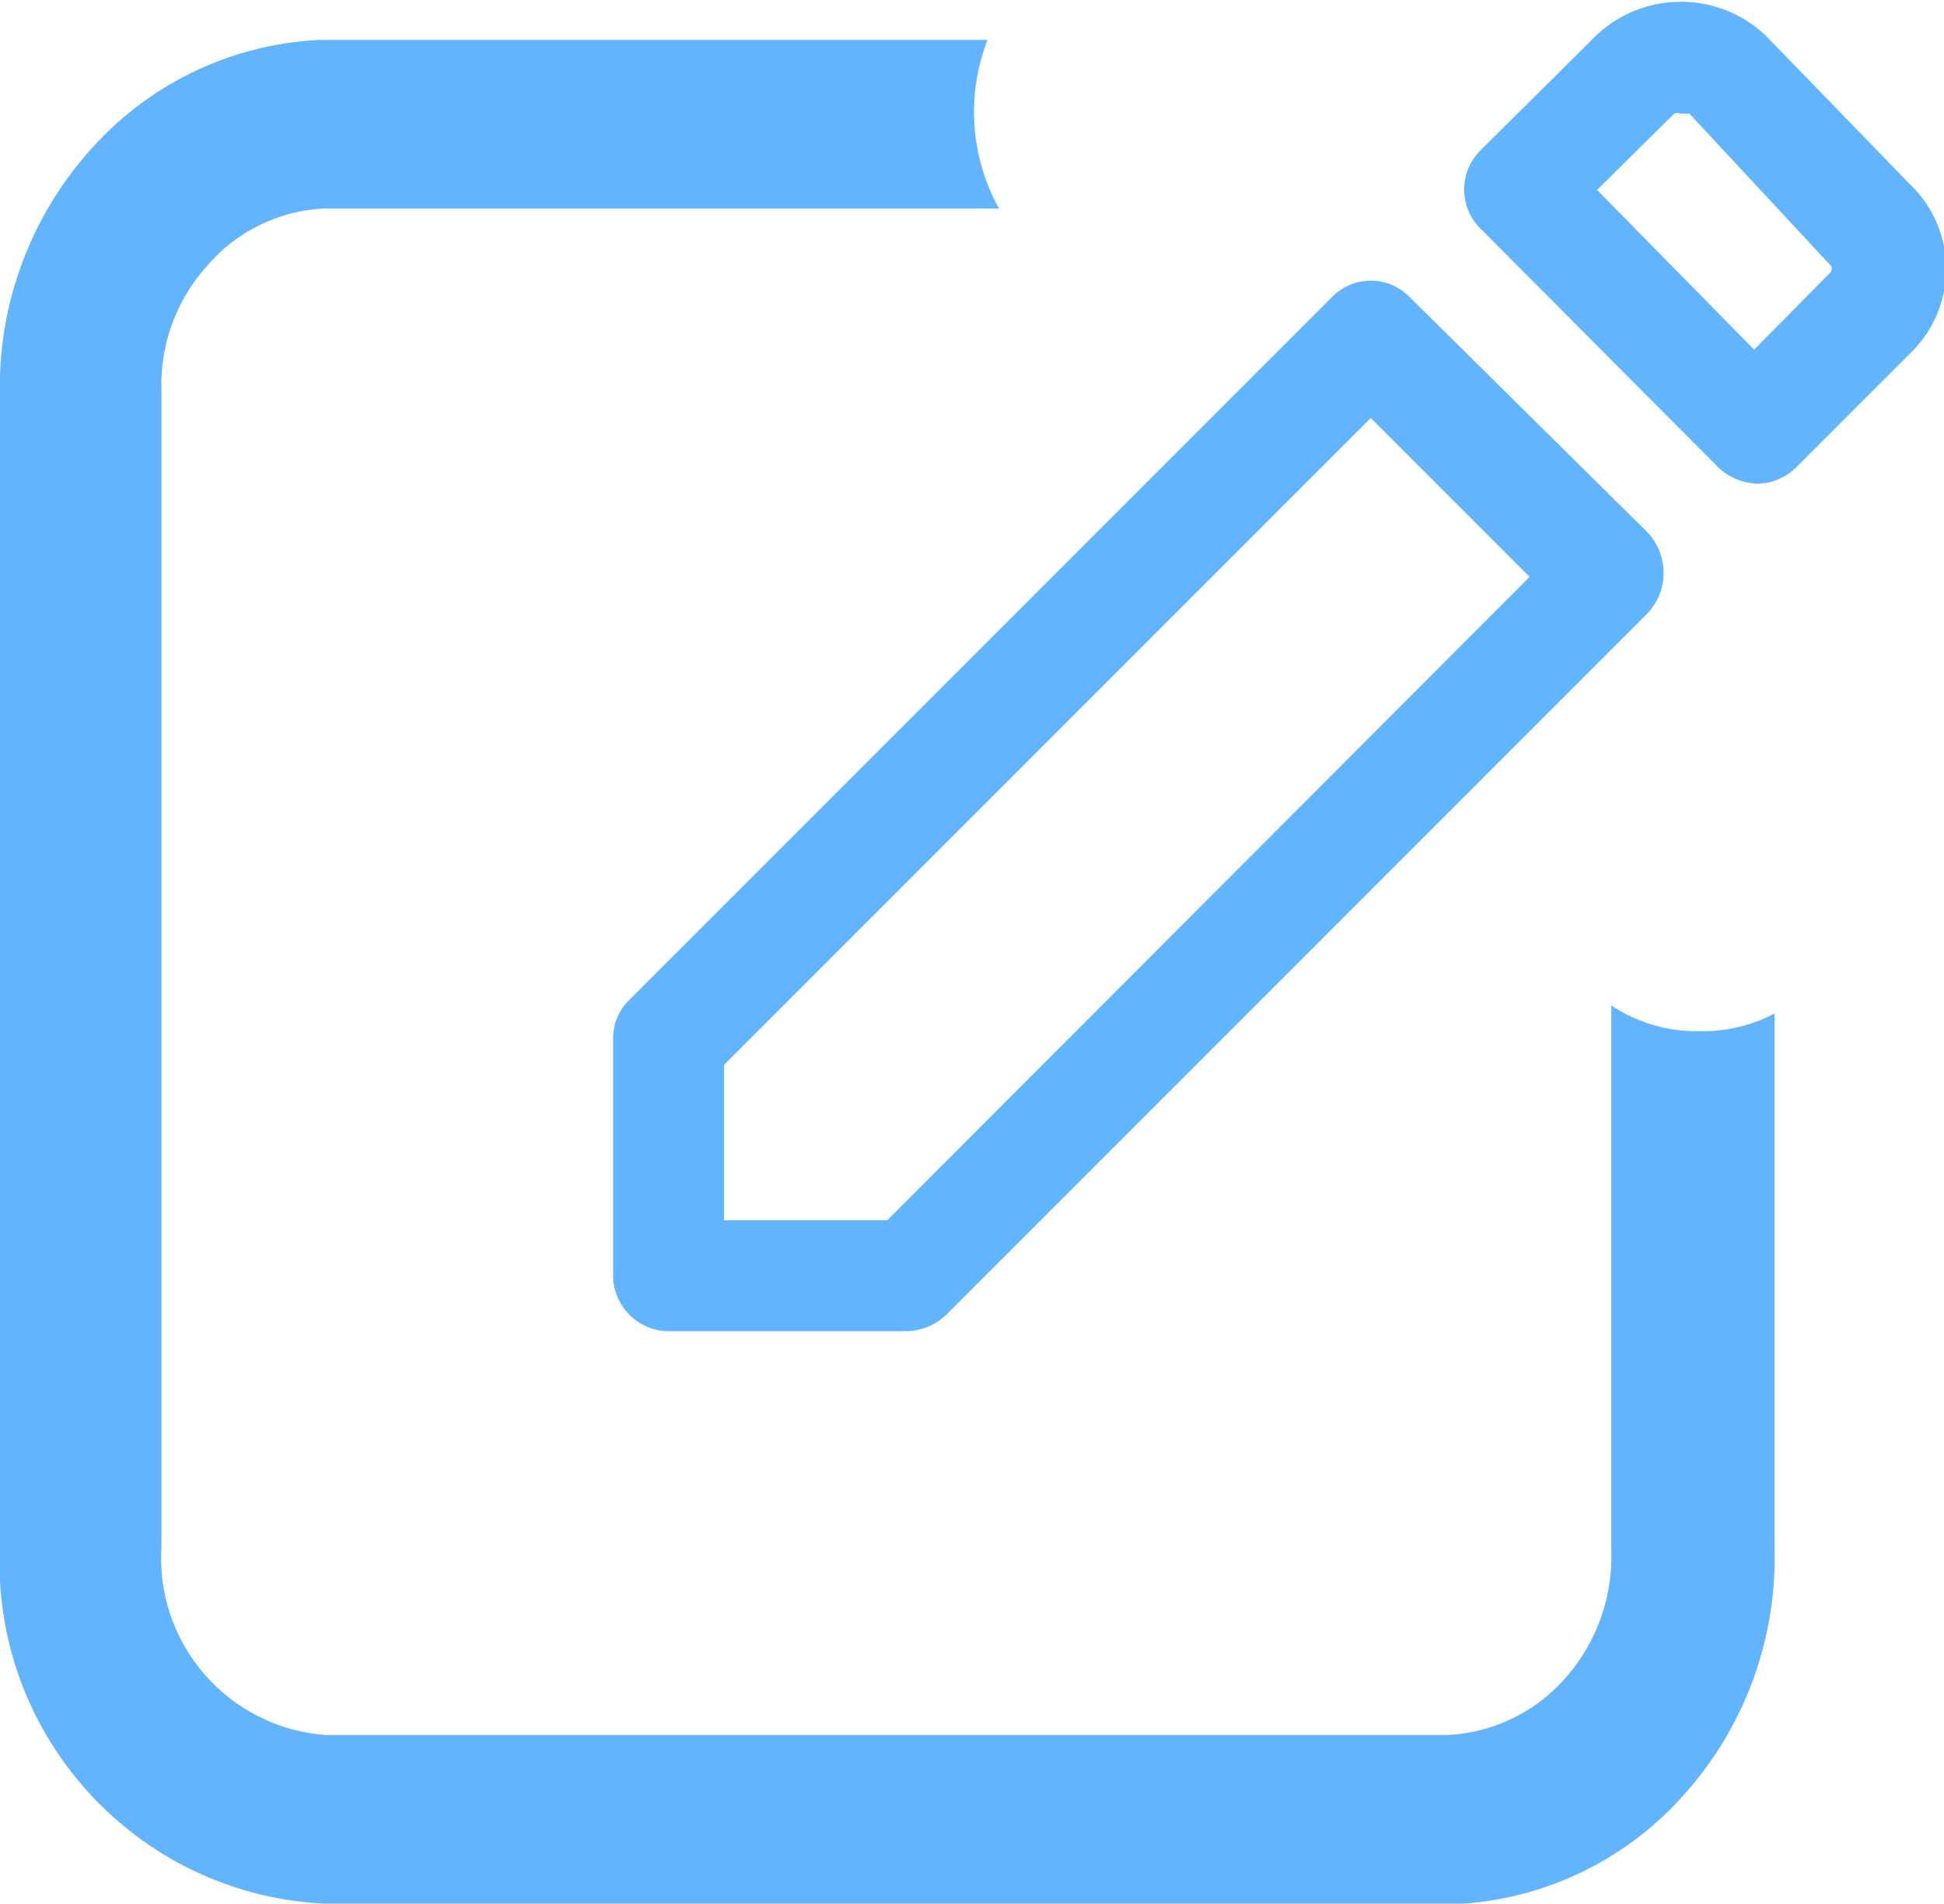
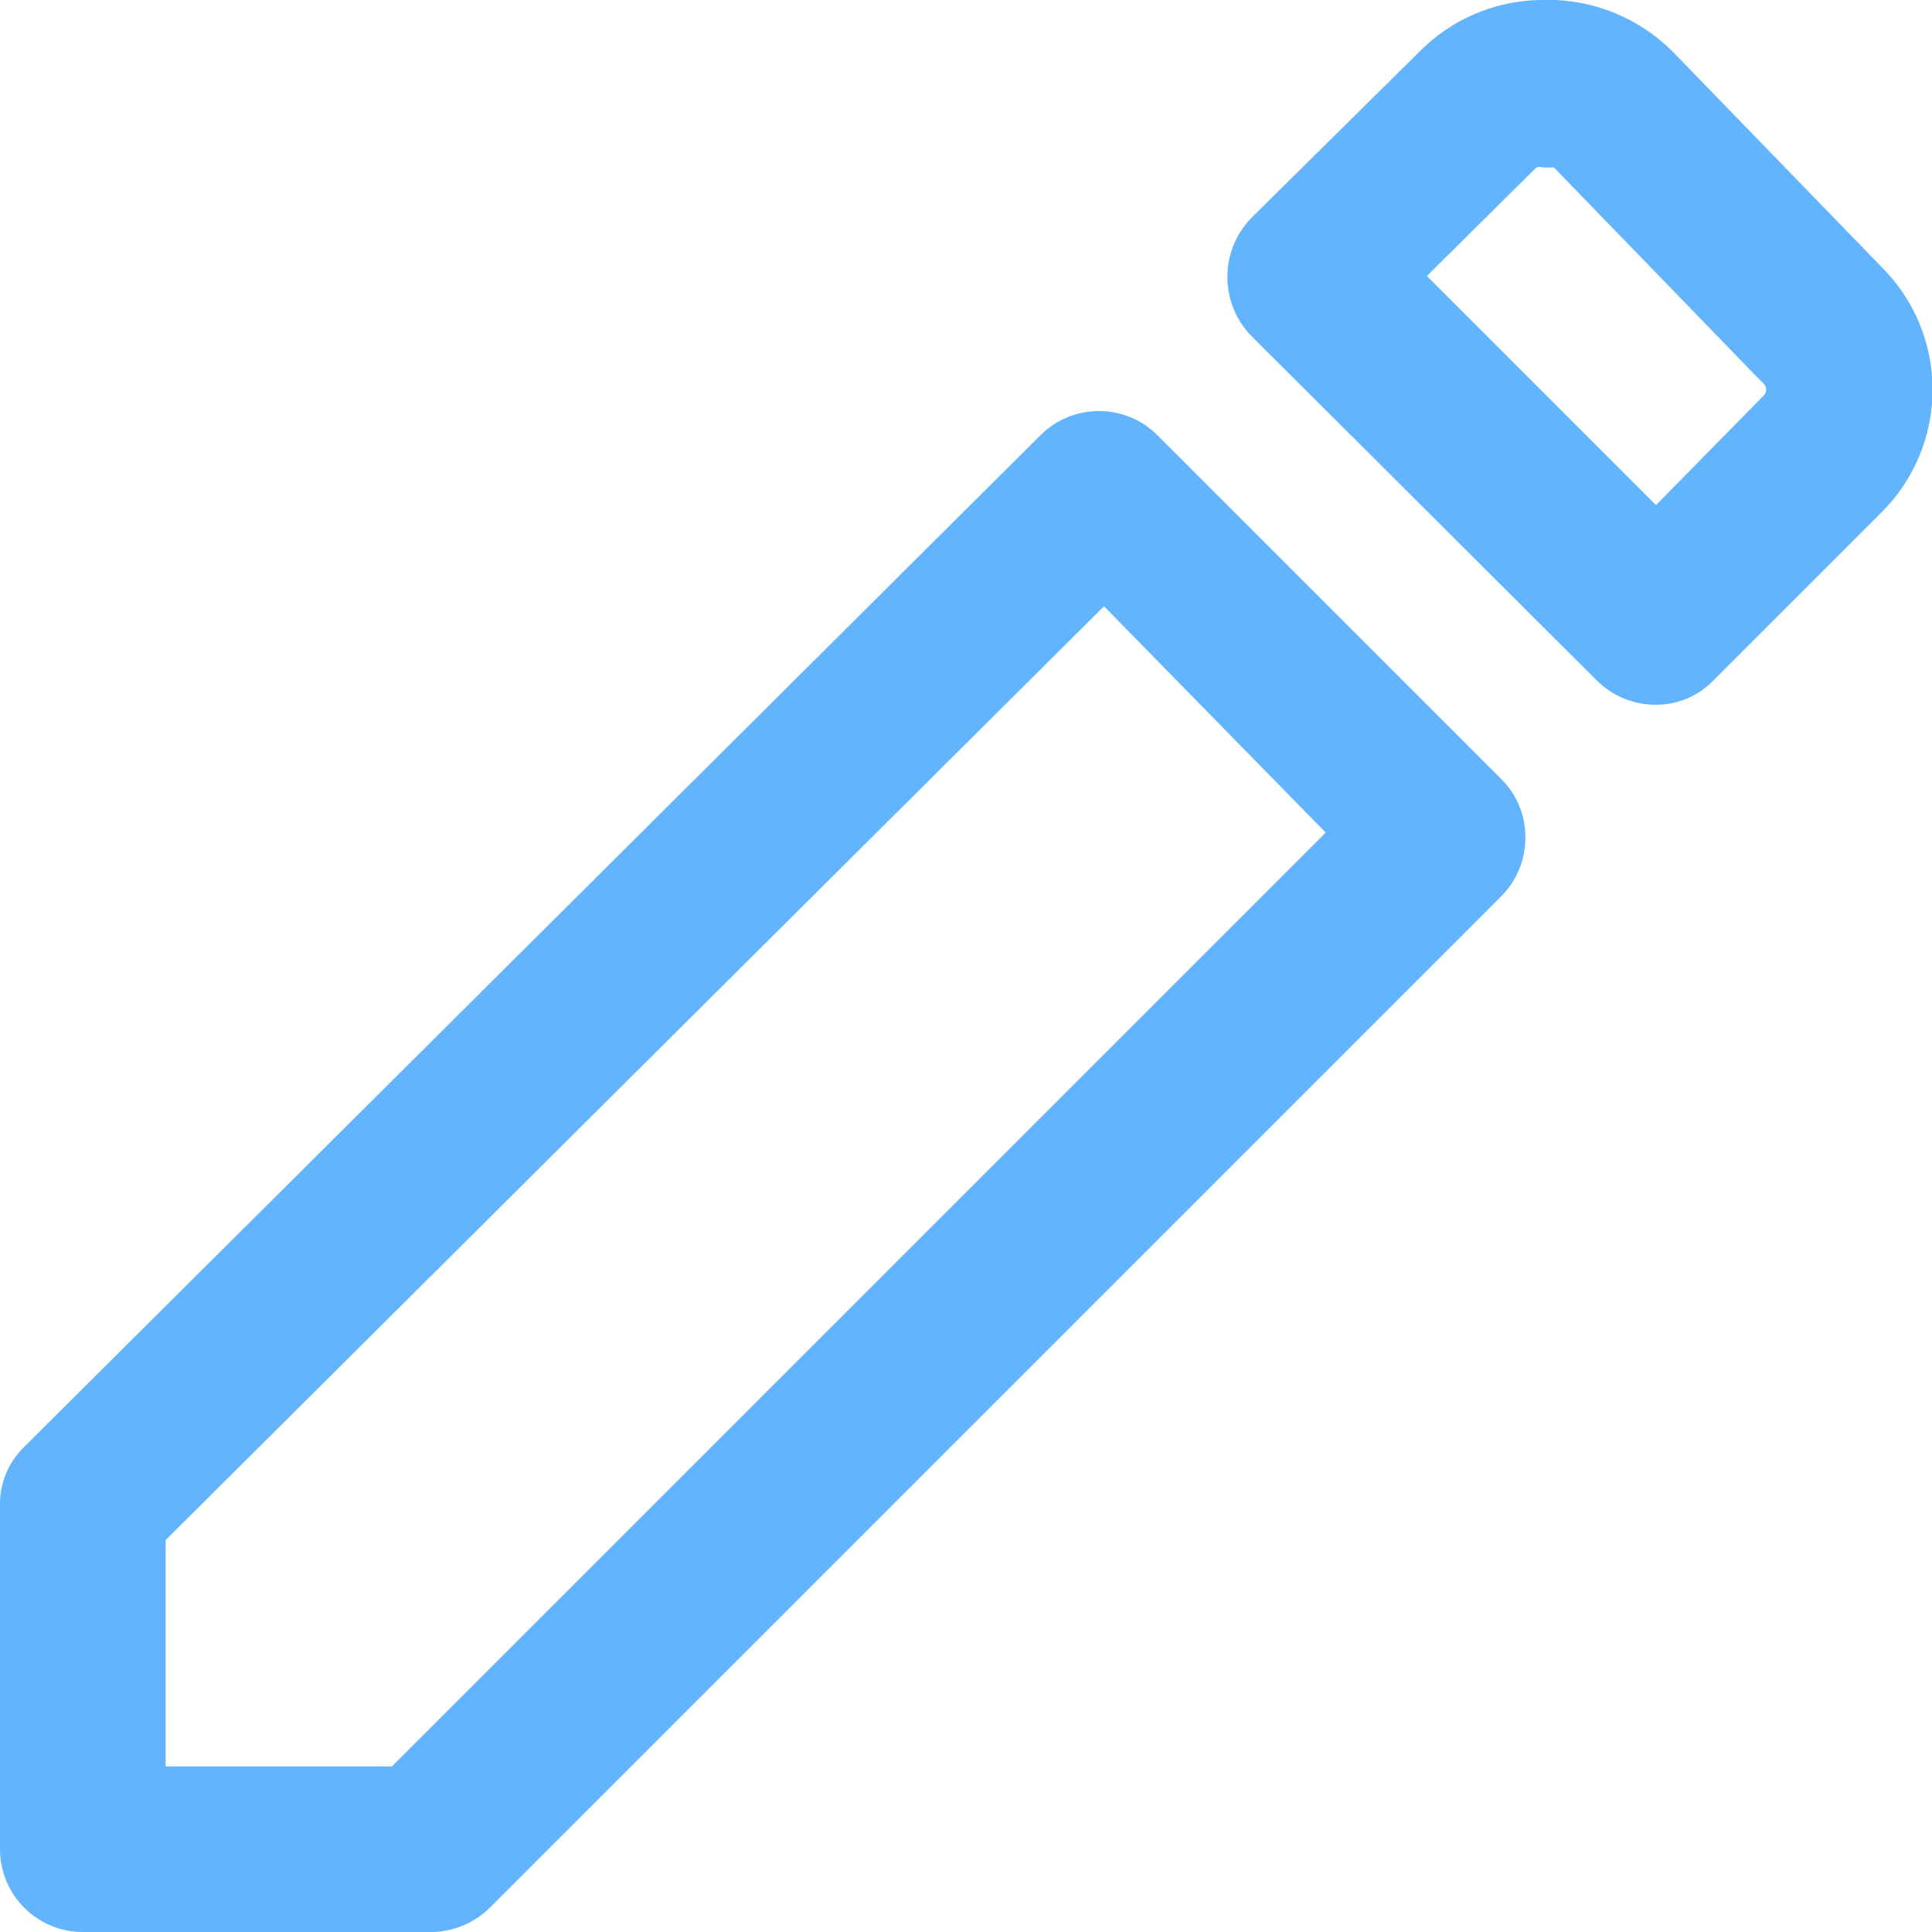
- <svg xmlns="http://www.w3.org/2000/svg" width="21.91" height="21.45" viewBox="0 0 21.91 21.45">
-   <path d="M21.52,2.07,19.9.4A1.39,1.39,0,0,0,18,.39l-1.31,1.3a.62.62,0,0,0,0,.89l2.68,2.69a.67.67,0,0,0,.44.18h0a.63.63,0,0,0,.44-.19L21.51,4A1.32,1.32,0,0,0,21.52,2.07Zm-.89,1-.86.87L18,2.14l.87-.86a.09.09,0,0,1,.07,0l.1,0L20.64,3A.08.08,0,0,1,20.63,3.07Z" fill="#63b4ff" />
-   <path d="M18.75,6.46A.67.67,0,0,0,18.57,6L15.89,3.35a.61.61,0,0,0-.88,0L7.1,11.26a.6.6,0,0,0-.19.44v2.67a.63.63,0,0,0,.63.63h2.67a.67.67,0,0,0,.45-.18l7.91-7.91A.67.67,0,0,0,18.75,6.46ZM10,13.75H8.16V12l7.29-7.29,1.79,1.79Z" fill="#63b4ff" />
-   <path d="M19.16,11.62a1.75,1.75,0,0,1-1-.29v6.12a2.07,2.07,0,0,1-.51,1.45,1.89,1.89,0,0,1-1.33.65H3.67a2,2,0,0,1-1.85-2.13v-13A2,2,0,0,1,2.33,3a1.85,1.85,0,0,1,1.31-.65h7.62A2.24,2.24,0,0,1,11.13.45H3.59A3.68,3.68,0,0,0,1,1.71,4,4,0,0,0,0,4.49V17.4a3.85,3.85,0,0,0,3.64,4.05H16.5A3.67,3.67,0,0,0,19,20.2a4,4,0,0,0,1-2.78v-6A1.74,1.74,0,0,1,19.16,11.62Z" fill="#63b4ff" />
-   <path d="M16.36,20.5Z" fill="#63b4ff" />
+ <svg xmlns="http://www.w3.org/2000/svg" width="21" height="21" viewBox="0 0 21 21">
+   <path d="M4.64,21H.9a.9.9,0,0,1-.9-.9V16.36a.86.86,0,0,1,.26-.63l11.05-11a.9.9,0,0,1,1.27,0l3.74,3.74a.88.88,0,0,1,.26.63.9.9,0,0,1-.26.64l-11,11A.92.92,0,0,1,4.64,21ZM1.8,19.2H4.26L14.41,9.05,12,6.59,1.8,16.74ZM18,7.66a.9.9,0,0,1-.64-.26L13.6,3.65a.92.92,0,0,1,0-1.28L15.43.56A1.89,1.89,0,0,1,16.74,0a1.92,1.92,0,0,1,1.45.57L20.45,2.9a1.88,1.88,0,0,1,0,2.67L18.62,7.4a.86.86,0,0,1-.63.26ZM15.51,3,18,5.49,19.17,4.3a.09.09,0,0,0,0-.13l-.08-.08L16.89,1.82h0l-.12,0h0a.11.11,0,0,0-.07,0Z" fill="#63b4ff" />
</svg>
